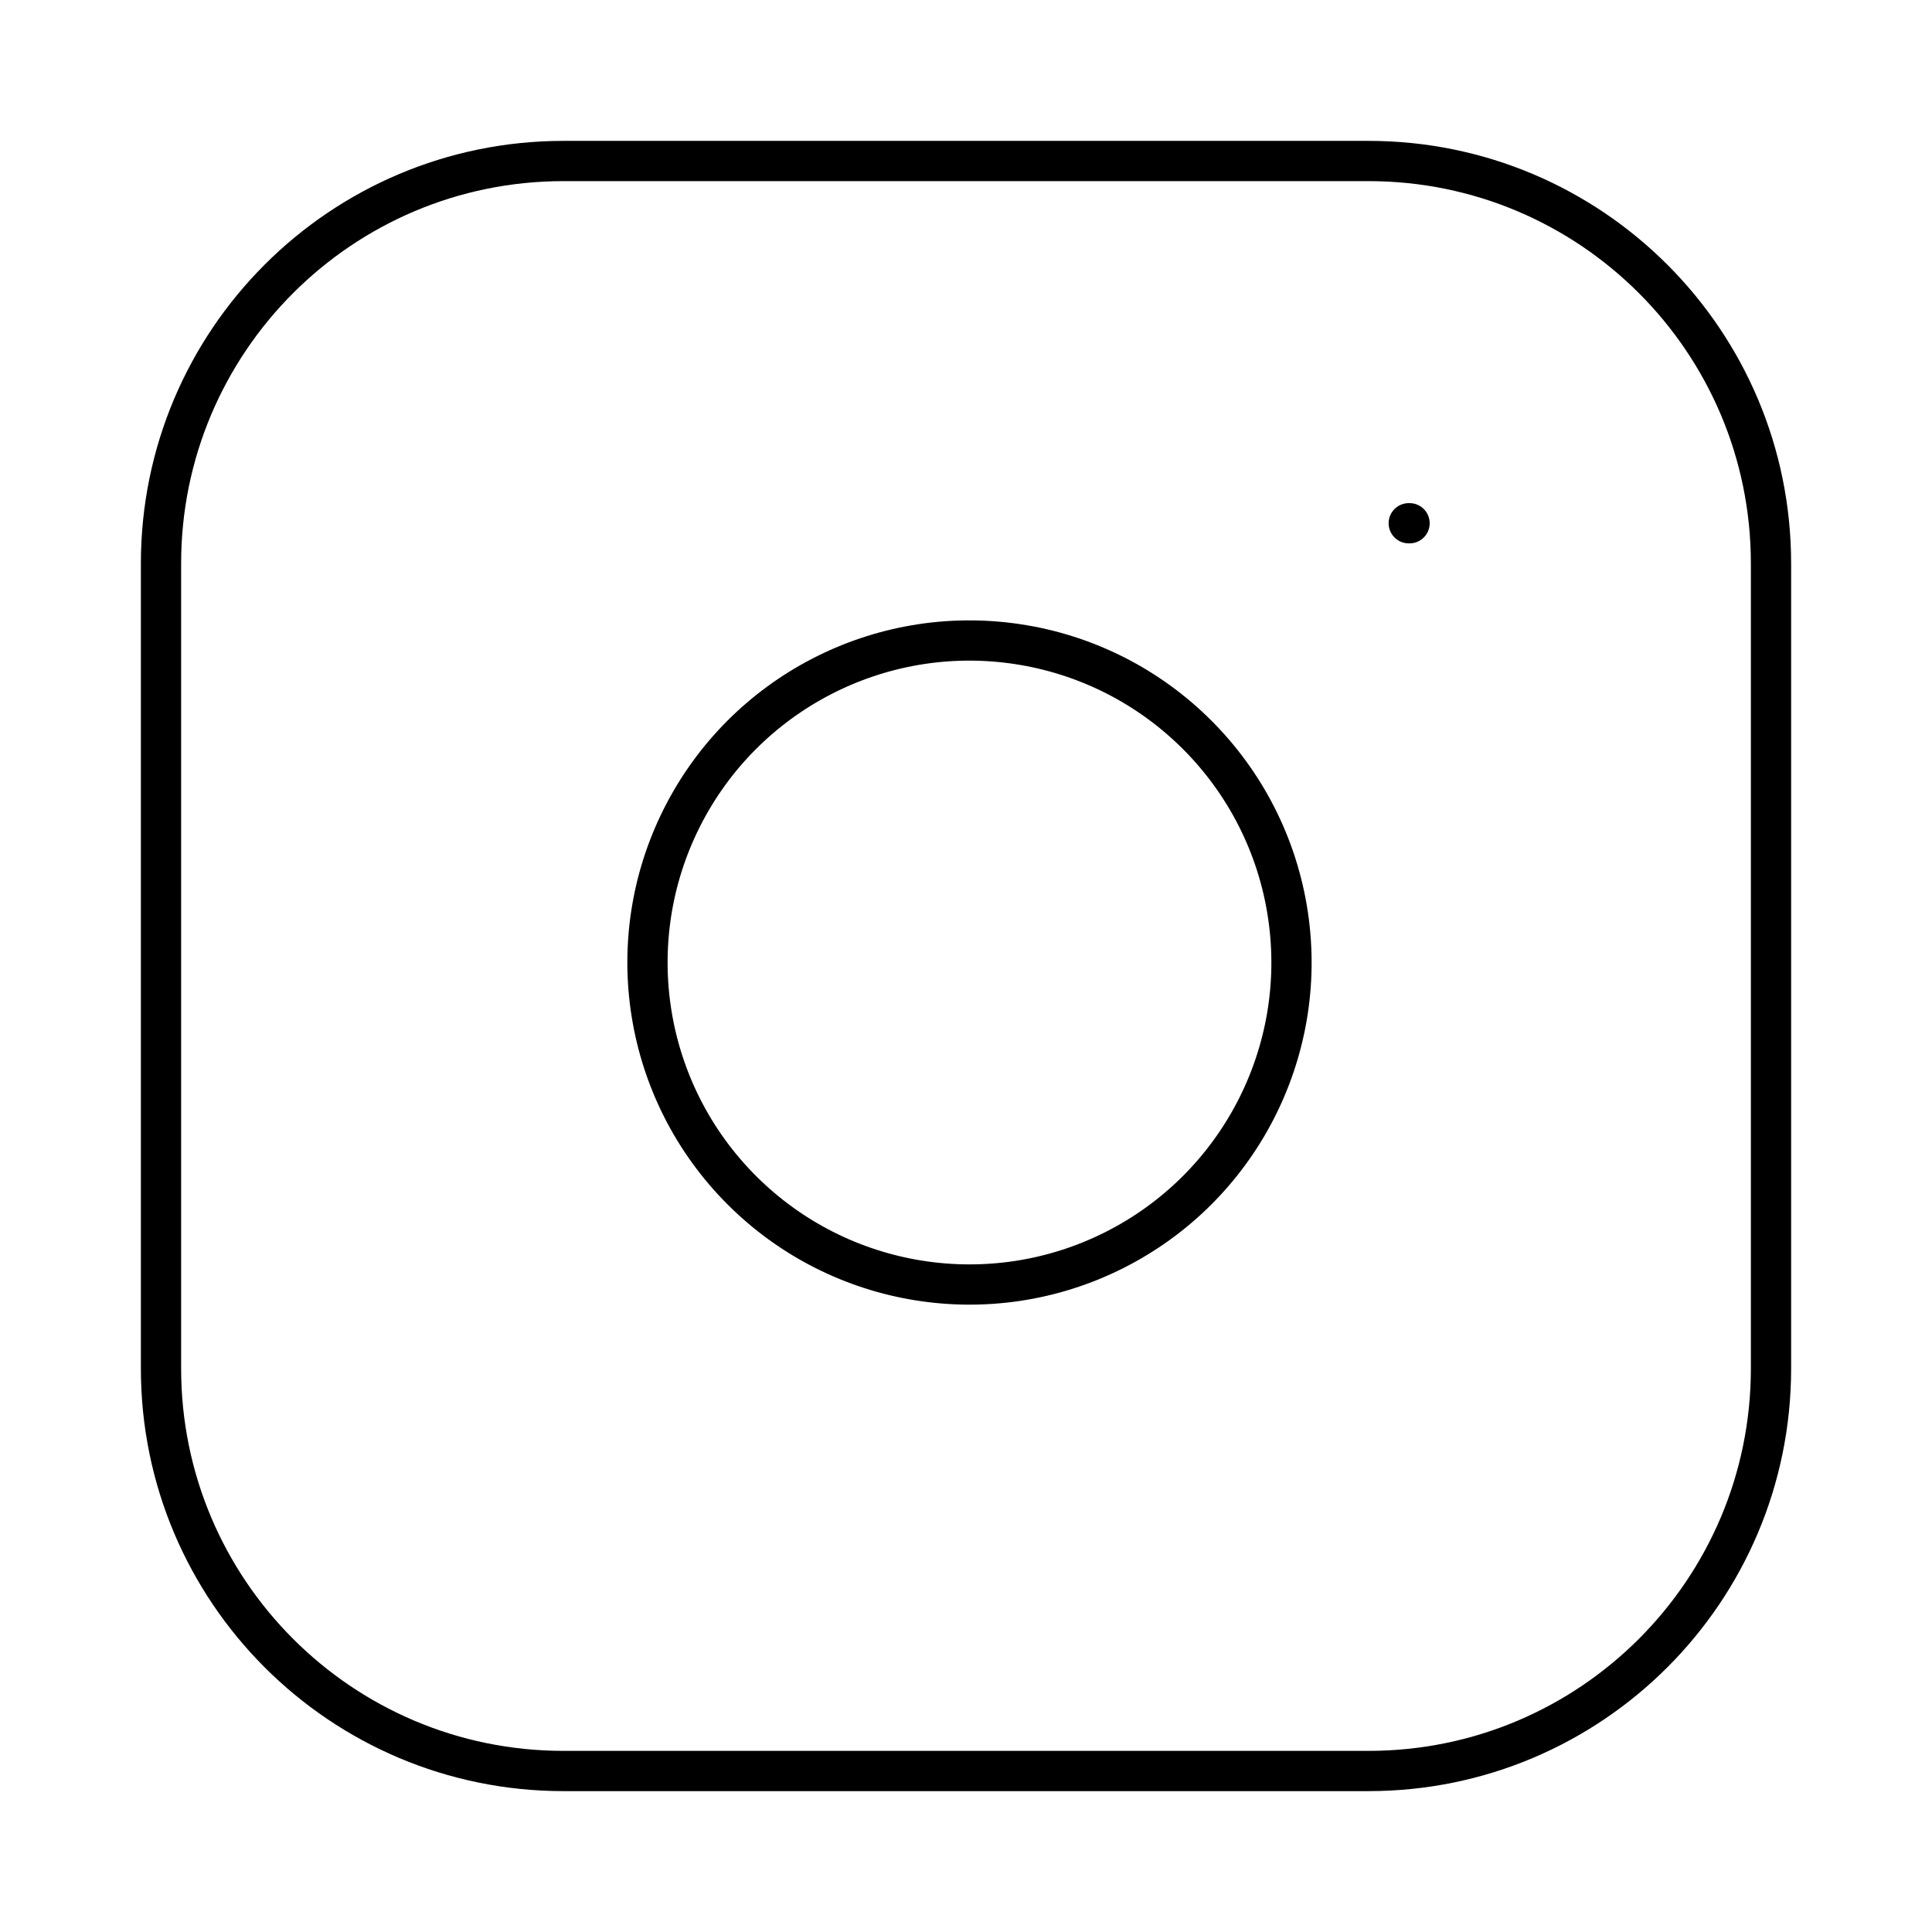
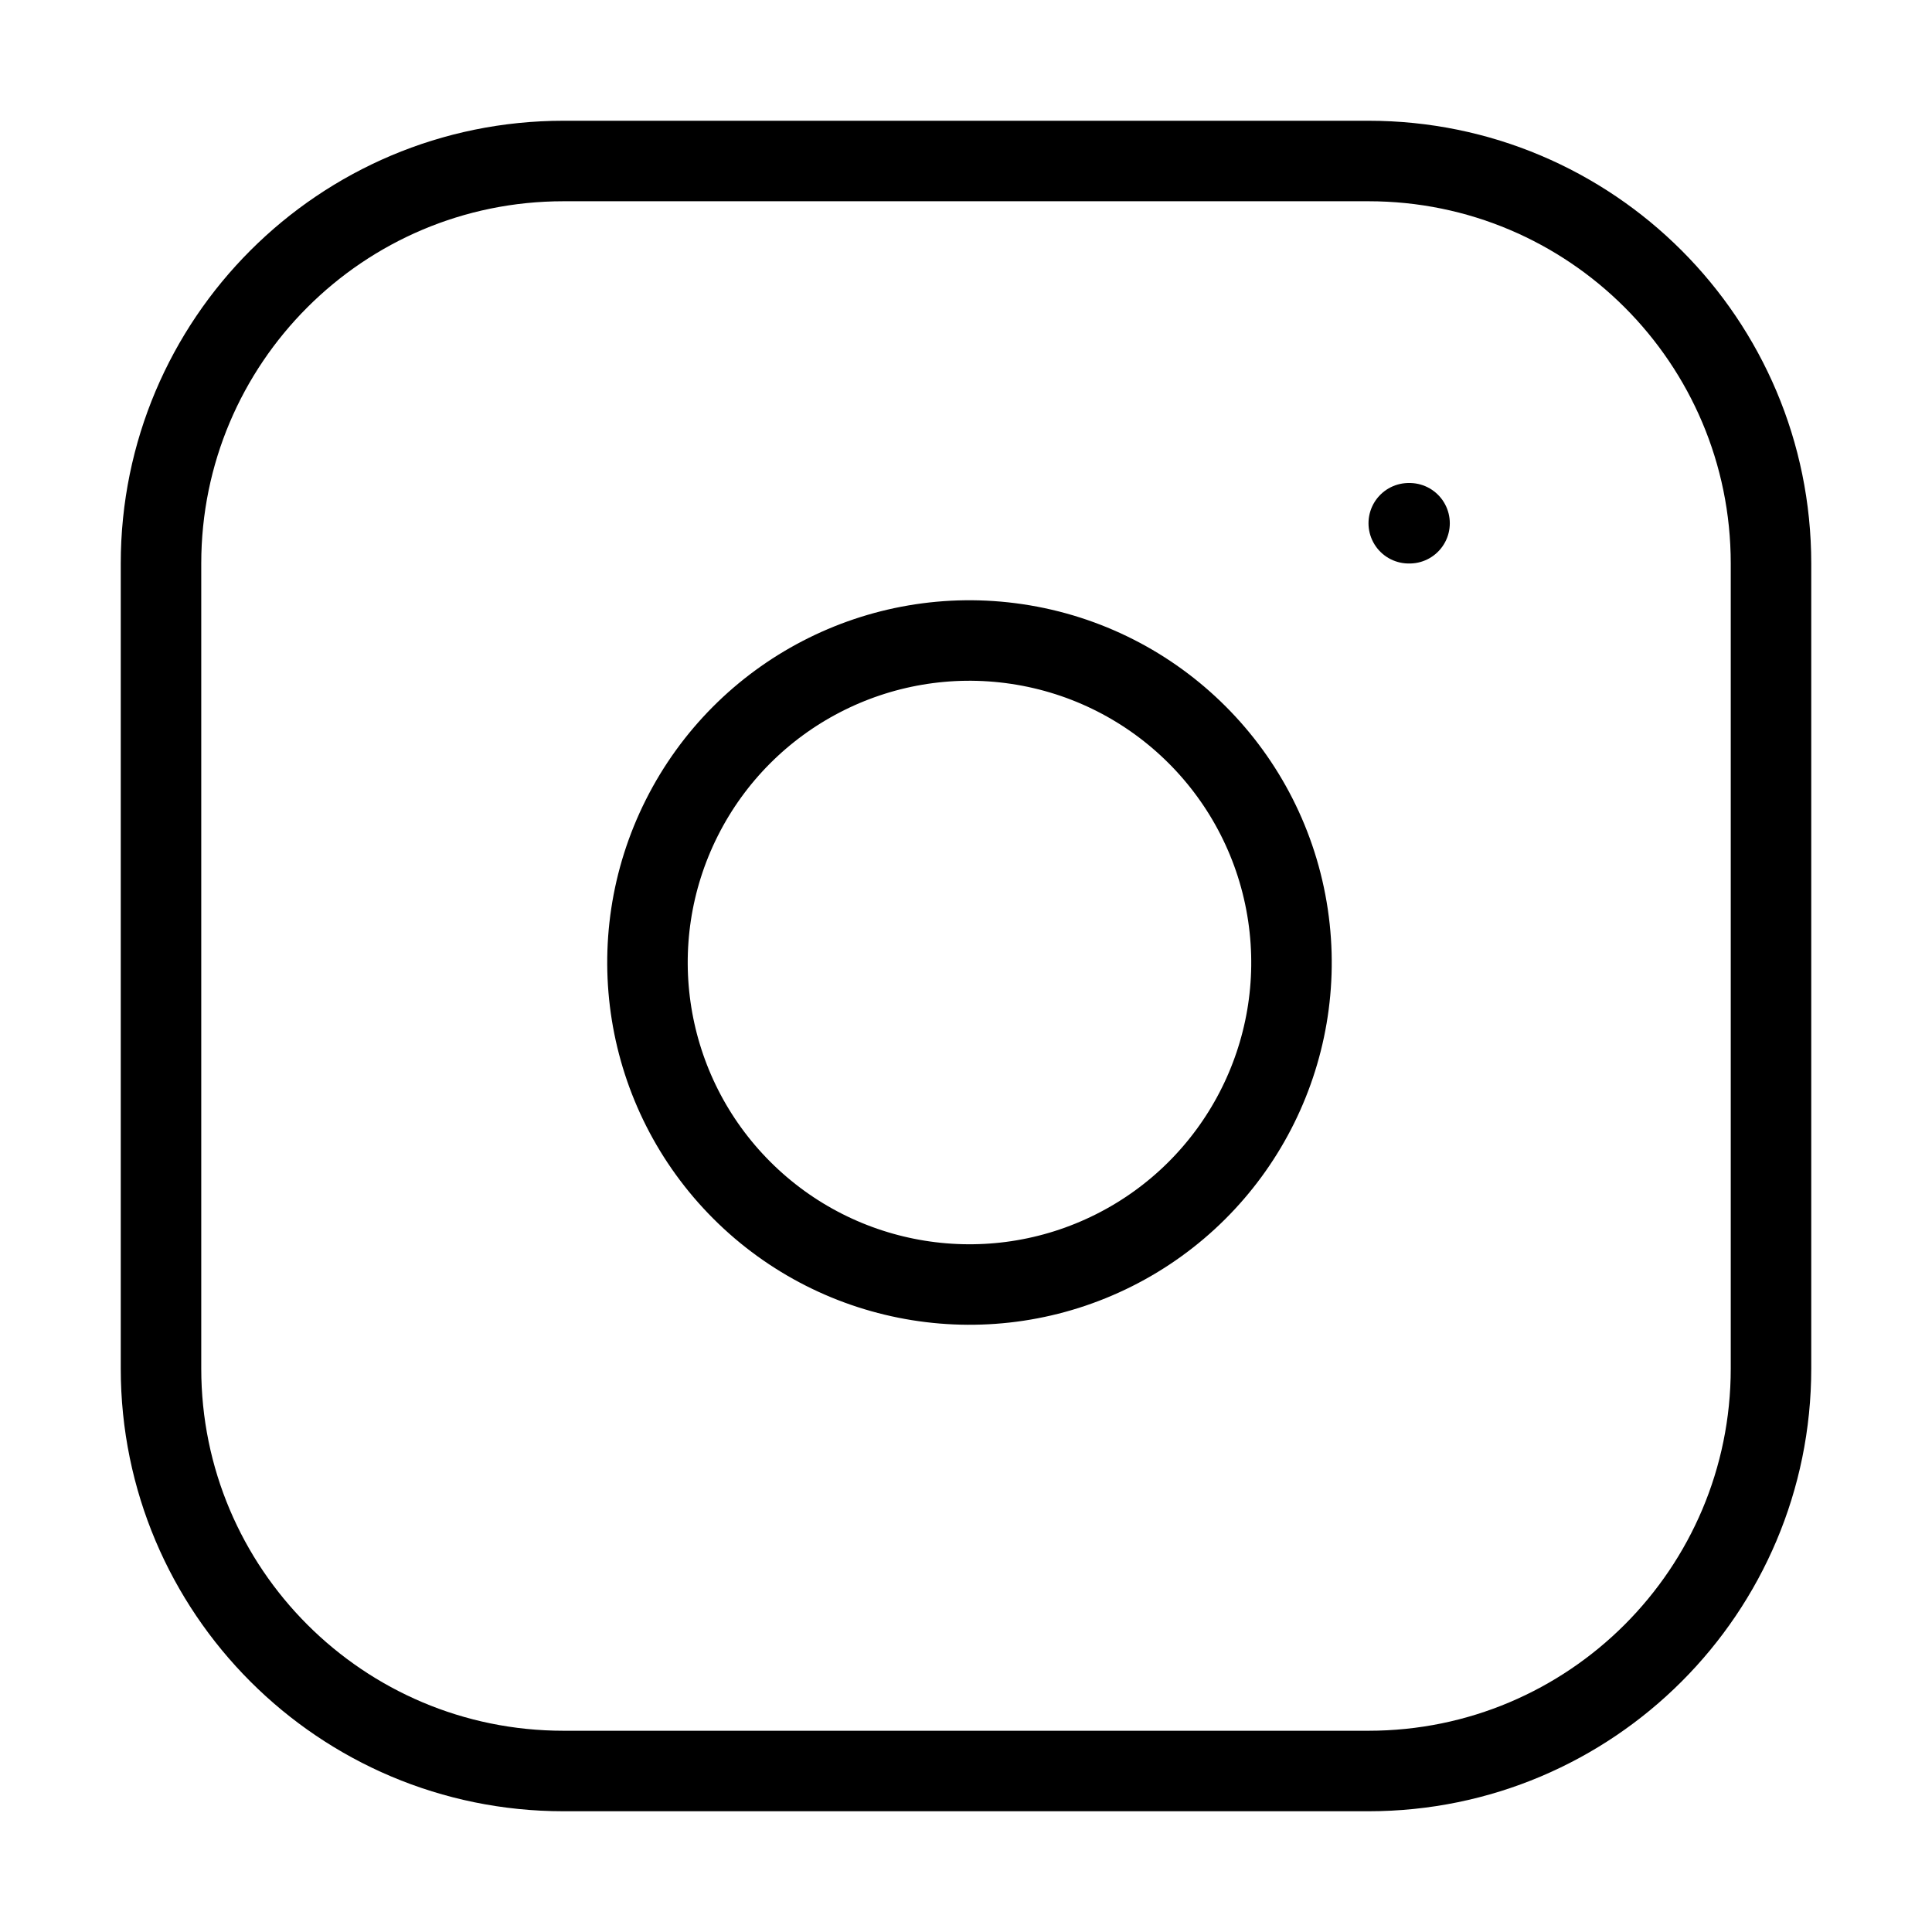
- <svg xmlns="http://www.w3.org/2000/svg" width="100" height="100" viewBox="0 0 24 24" fill="none" stroke="currentColor" stroke-width="0.5" stroke-linecap="round" stroke-linejoin="round" class="feather feather-instagram">
+ <svg xmlns="http://www.w3.org/2000/svg" width="100" height="100" viewBox="0 0 24 24" fill="none" stroke="currentColor" stroke-width="1" stroke-linecap="round" stroke-linejoin="round" class="feather feather-instagram">
  <rect x="2" y="2" width="20" height="20" rx="5" ry="5" />
  <path d="M16 11.37A4 4 0 1 1 12.63 8 4 4 0 0 1 16 11.37z" />
  <line x1="17.5" y1="6.5" x2="17.51" y2="6.5" />
</svg>
